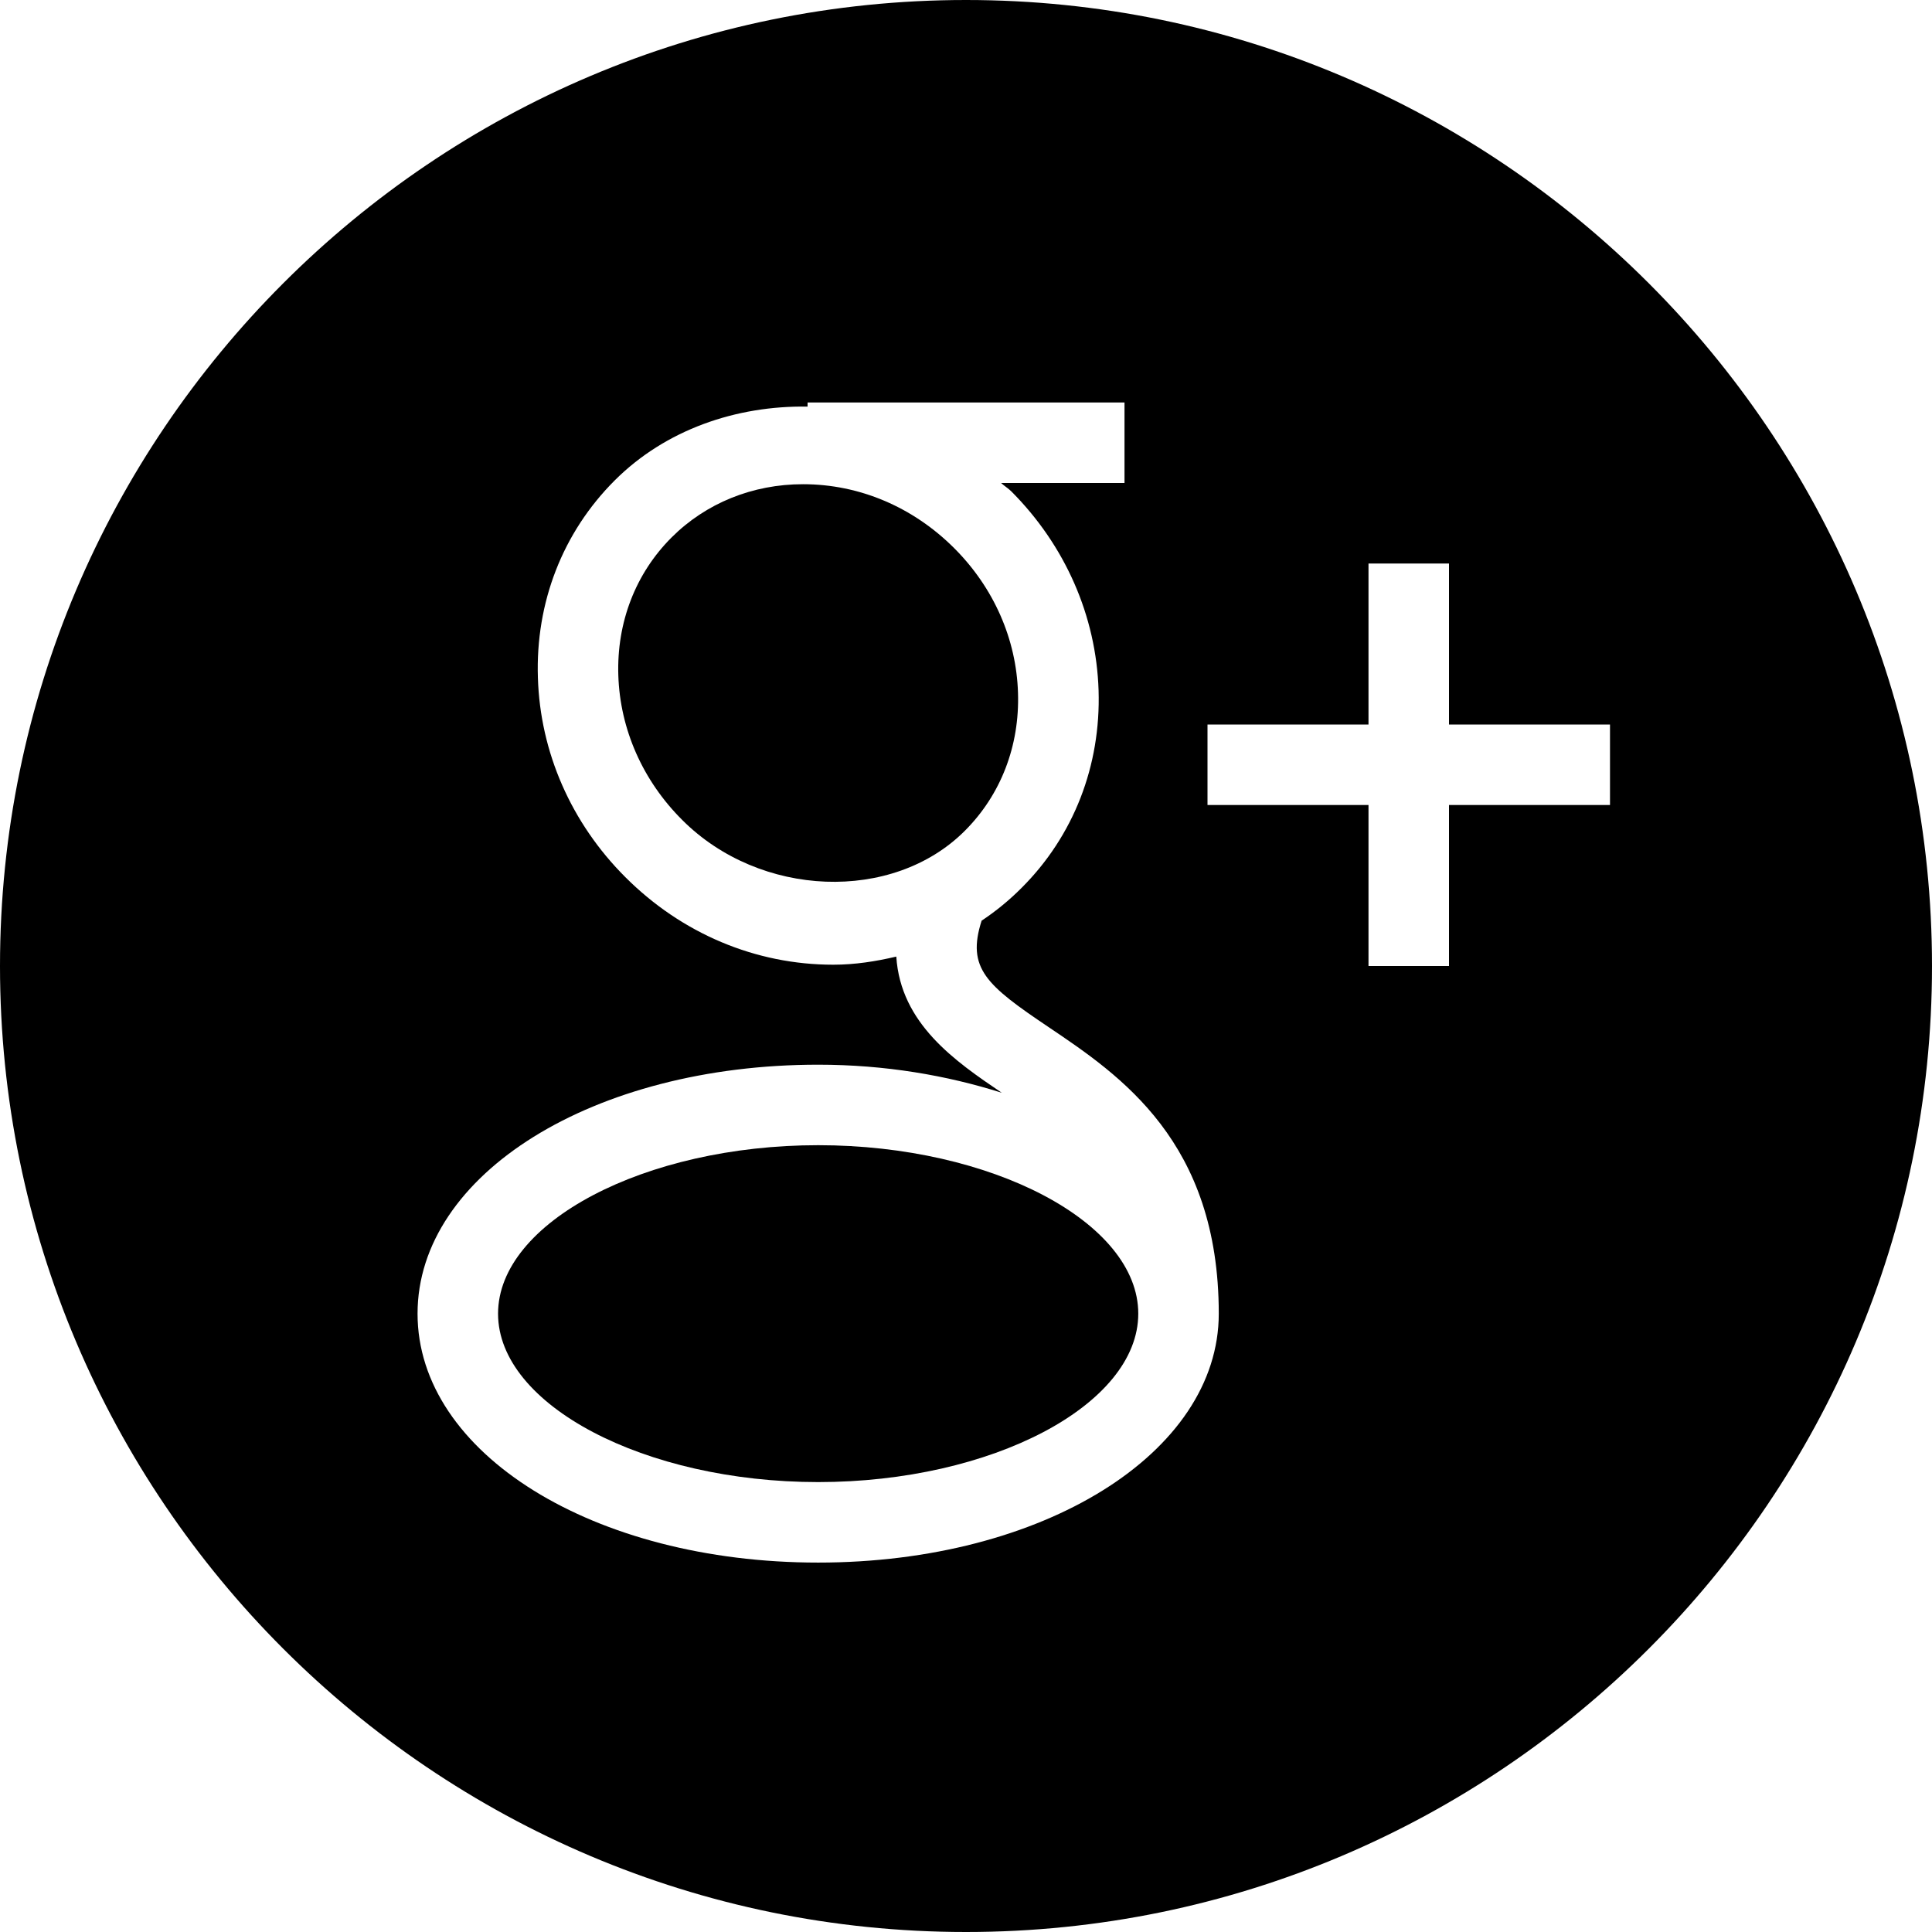
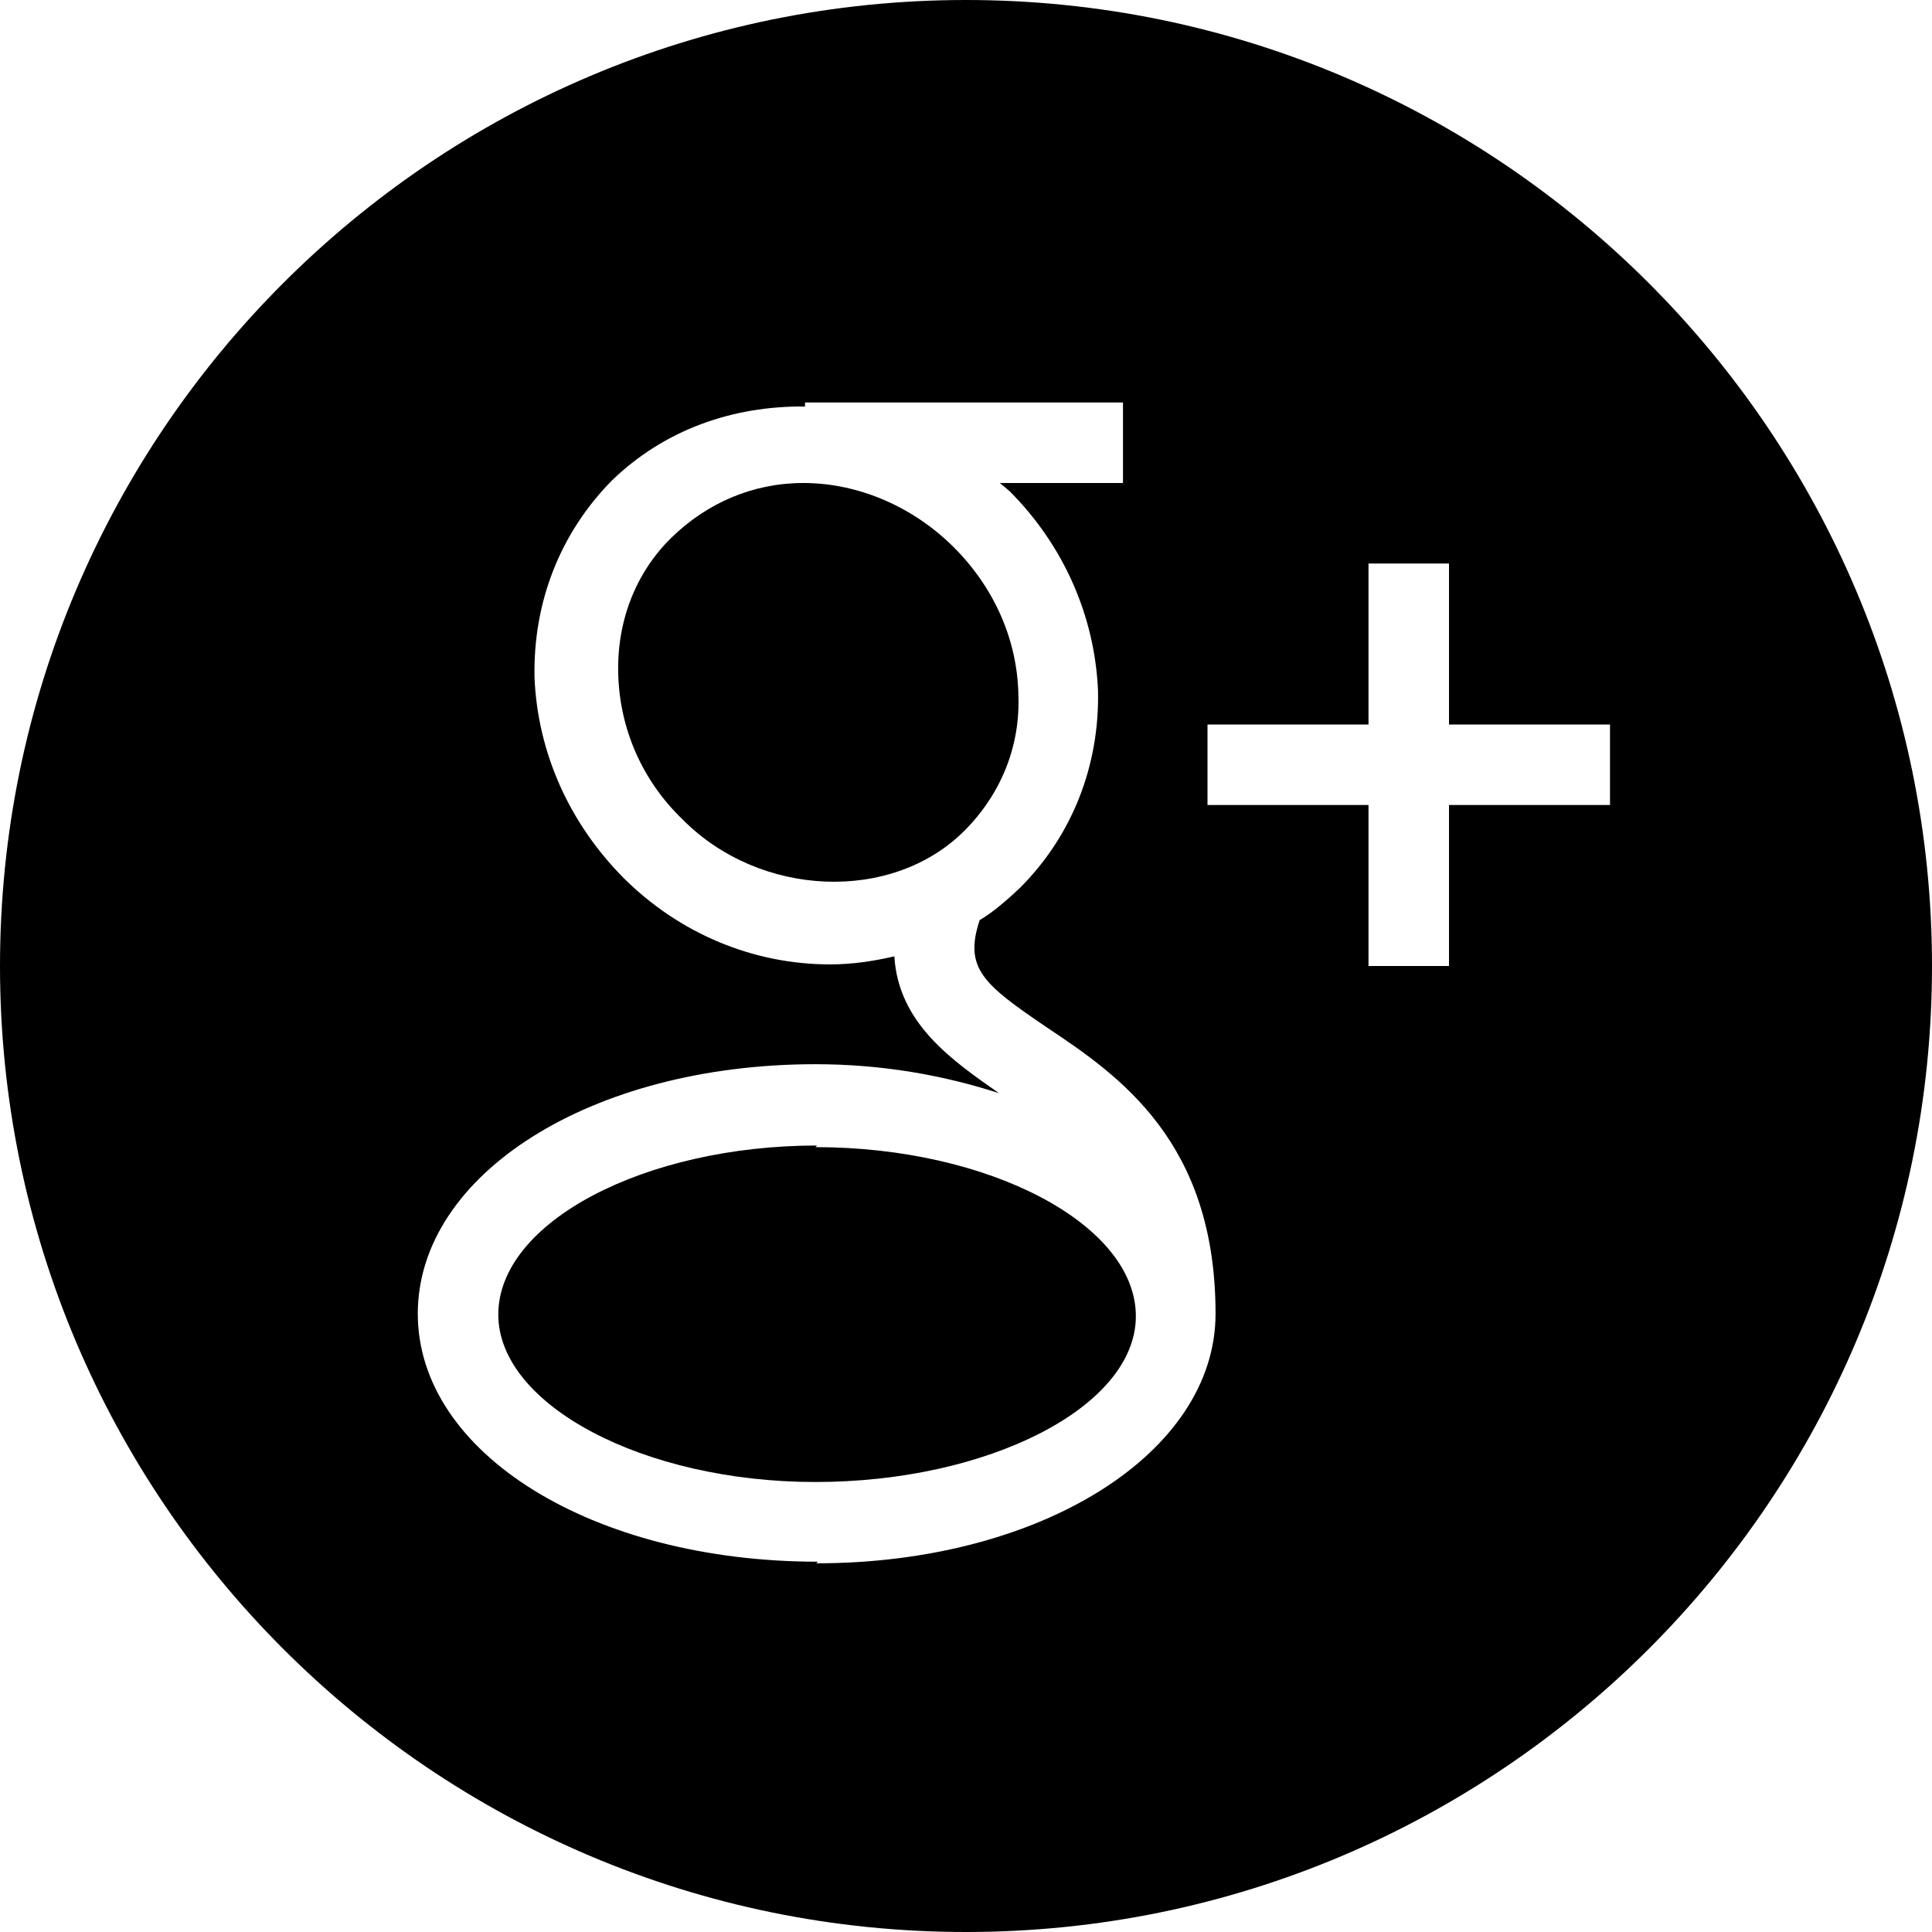
- <svg xmlns="http://www.w3.org/2000/svg" version="1.1" id="Filled_Icons" x="0px" y="0px" width="24px" height="24px" viewBox="0 0 24 24" enable-background="new 0 0 24 24" xml:space="preserve">
-   <g>
-     <path d="M12.646,8.608C12.626,7.938,12.344,7.3,11.854,6.81c-0.513-0.513-1.18-0.795-1.878-0.795c-0.627,0-1.207,0.235-1.634,0.662   C7.895,7.124,7.66,7.732,7.681,8.389c0.021,0.669,0.303,1.308,0.794,1.797c0.966,0.968,2.616,1.031,3.511,0.134   C12.433,9.873,12.667,9.265,12.646,8.608z" />
-     <path d="M10.164,14.226c-2.155,0-3.977,0.958-3.977,2.093c0,1.135,1.821,2.092,3.977,2.092s3.976-0.958,3.976-2.092   C14.14,15.184,12.319,14.226,10.164,14.226z" />
-     <path d="M12,0C5.383,0,0,5.383,0,12s5.383,12,12,12s12-5.383,12-12S18.617,0,12,0z M10.164,19.411   c-2.791,0-4.977-1.358-4.977-3.092c0-1.734,2.186-3.093,4.977-3.093c0.832,0,1.599,0.133,2.281,0.349   c-0.58-0.392-1.257-0.858-1.311-1.692c-0.254,0.06-0.514,0.101-0.783,0.101c-0.965,0-1.883-0.387-2.584-1.089   C7.096,10.224,6.71,9.345,6.682,8.42C6.651,7.484,6.99,6.614,7.635,5.969c0.631-0.631,1.509-0.932,2.397-0.918V5h3.937v1h-1.533   c0.04,0.037,0.086,0.064,0.125,0.102c0.671,0.672,1.057,1.55,1.086,2.475c0.029,0.936-0.31,1.806-0.954,2.45   c-0.153,0.154-0.321,0.292-0.499,0.41c-0.189,0.592,0.059,0.802,0.832,1.322c0.892,0.601,2.114,1.423,2.114,3.56   C15.14,18.052,12.954,19.411,10.164,19.411z M20,10h-2v2h-1v-2h-2V9h2V7h1v2h2V10z" />
-   </g>
+ <svg xmlns="http://www.w3.org/2000/svg" viewBox="0 0 24 24">
+   <path d="M12.65 8.6c-.02-.66-.3-1.3-.8-1.8S10.67 6 9.98 6c-.63 0-1.2.25-1.64.68-.45.44-.68 1.05-.66 1.7.02.68.3 1.32.8 1.8.96.97 2.6 1.04 3.5.14.45-.45.7-1.05.67-1.7zm-2.5 5.63c-2.14 0-3.96.95-3.96 2.1 0 1.12 1.8 2.08 3.94 2.08s3.98-.93 3.98-2.06c0-1.14-1.82-2.1-3.98-2.1z" />
+   <path d="M12 0C5.38 0 0 5.38 0 12s5.38 12 12 12 12-5.38 12-12S18.62 0 12 0zm-1.84 19.4c-2.8 0-4.97-1.35-4.97-3.08s2.15-3.1 4.94-3.1c.84 0 1.6.14 2.28.36-.57-.4-1.25-.86-1.3-1.7-.26.06-.52.1-.8.1-.95 0-1.87-.38-2.57-1.08-.67-.68-1.06-1.55-1.1-2.48-.02-.94.32-1.8.96-2.45.65-.63 1.5-.93 2.4-.92V5h3.95v1h-1.53l.12.1c.67.67 1.06 1.55 1.1 2.48.02.93-.32 1.8-.97 2.45-.16.15-.33.3-.5.4-.2.6.05.8.83 1.33.9.6 2.1 1.42 2.1 3.56 0 1.73-2.17 3.1-4.96 3.1zM20 10h-2v2h-1v-2h-2V9h2V7h1v2h2v1z" />
</svg>
